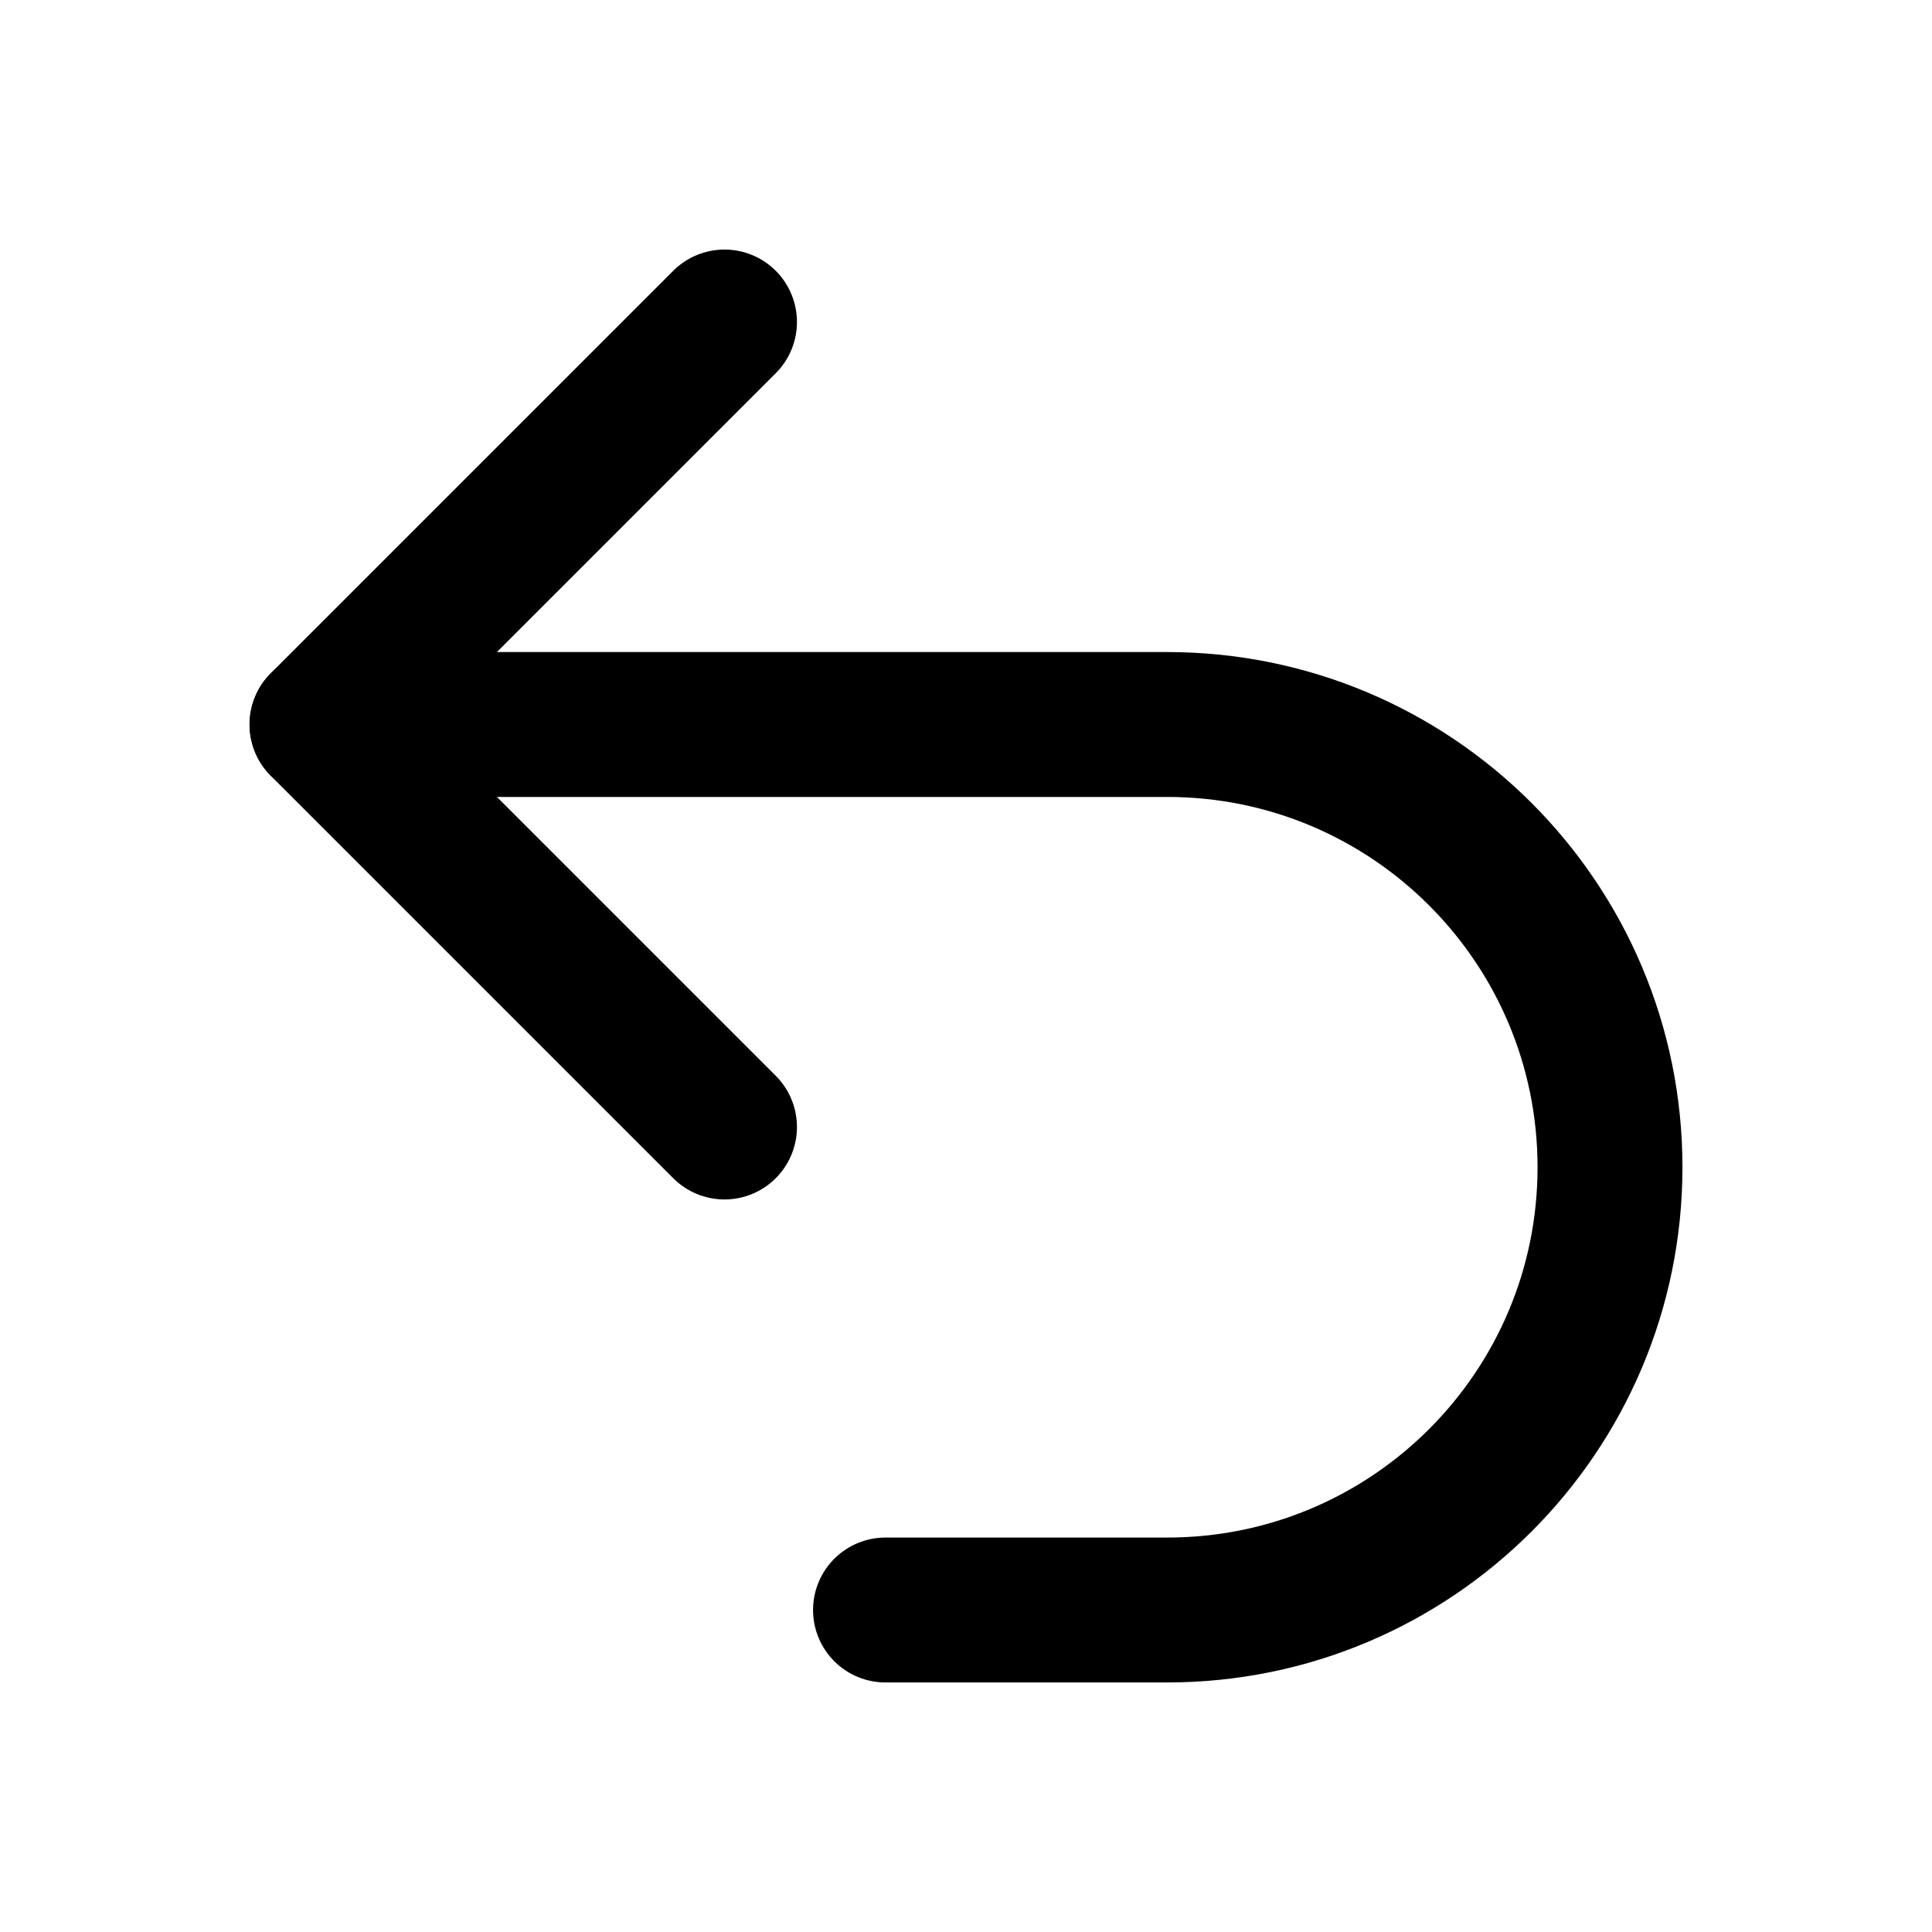
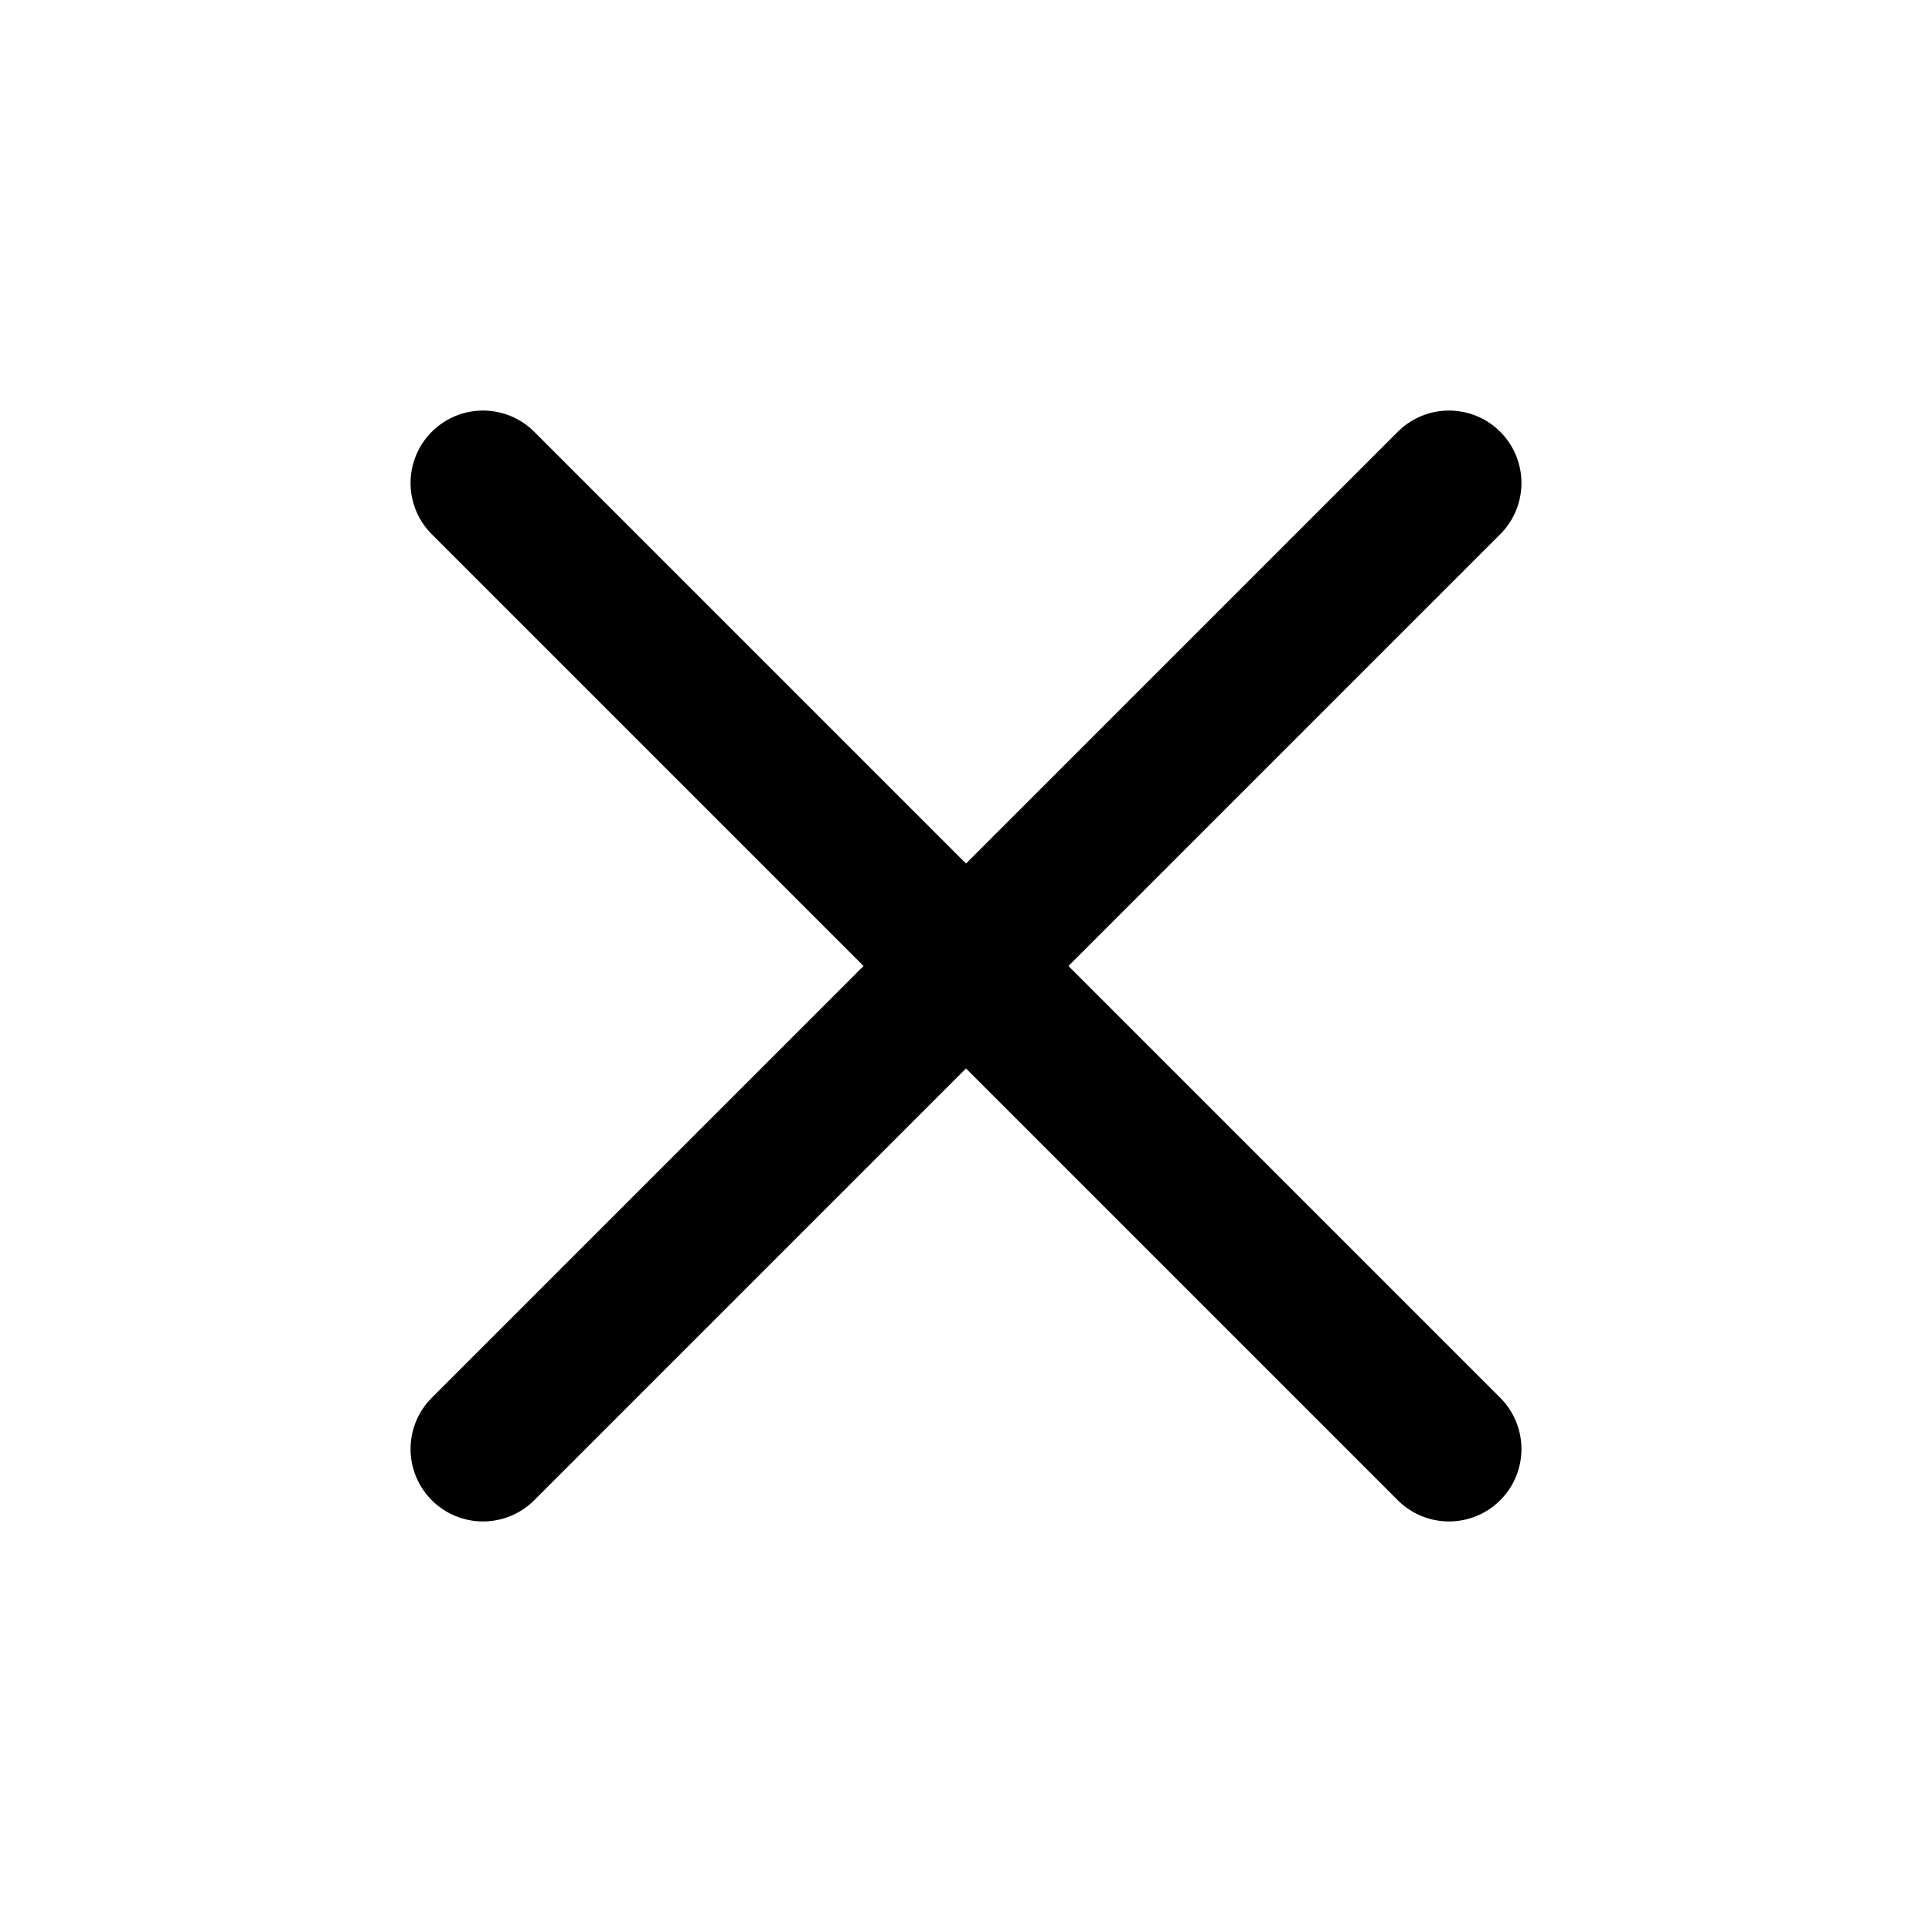
<svg xmlns="http://www.w3.org/2000/svg" width="16" height="16" viewBox="0 0 24 24" fill="none" stroke="#000" stroke-width="1.8" stroke-linecap="round" stroke-linejoin="round">
-   <path d="M9 14 4 9l5-5" />
-   <path d="M4 9h10.5a5.5 5.5 0 0 1 5.5 5.5 5.5 5.5 0 0 1-5.5 5.5H11" />
+   <path d="M18 6 6 18" />
+   <path d="m6 6 12 12" />
</svg>
